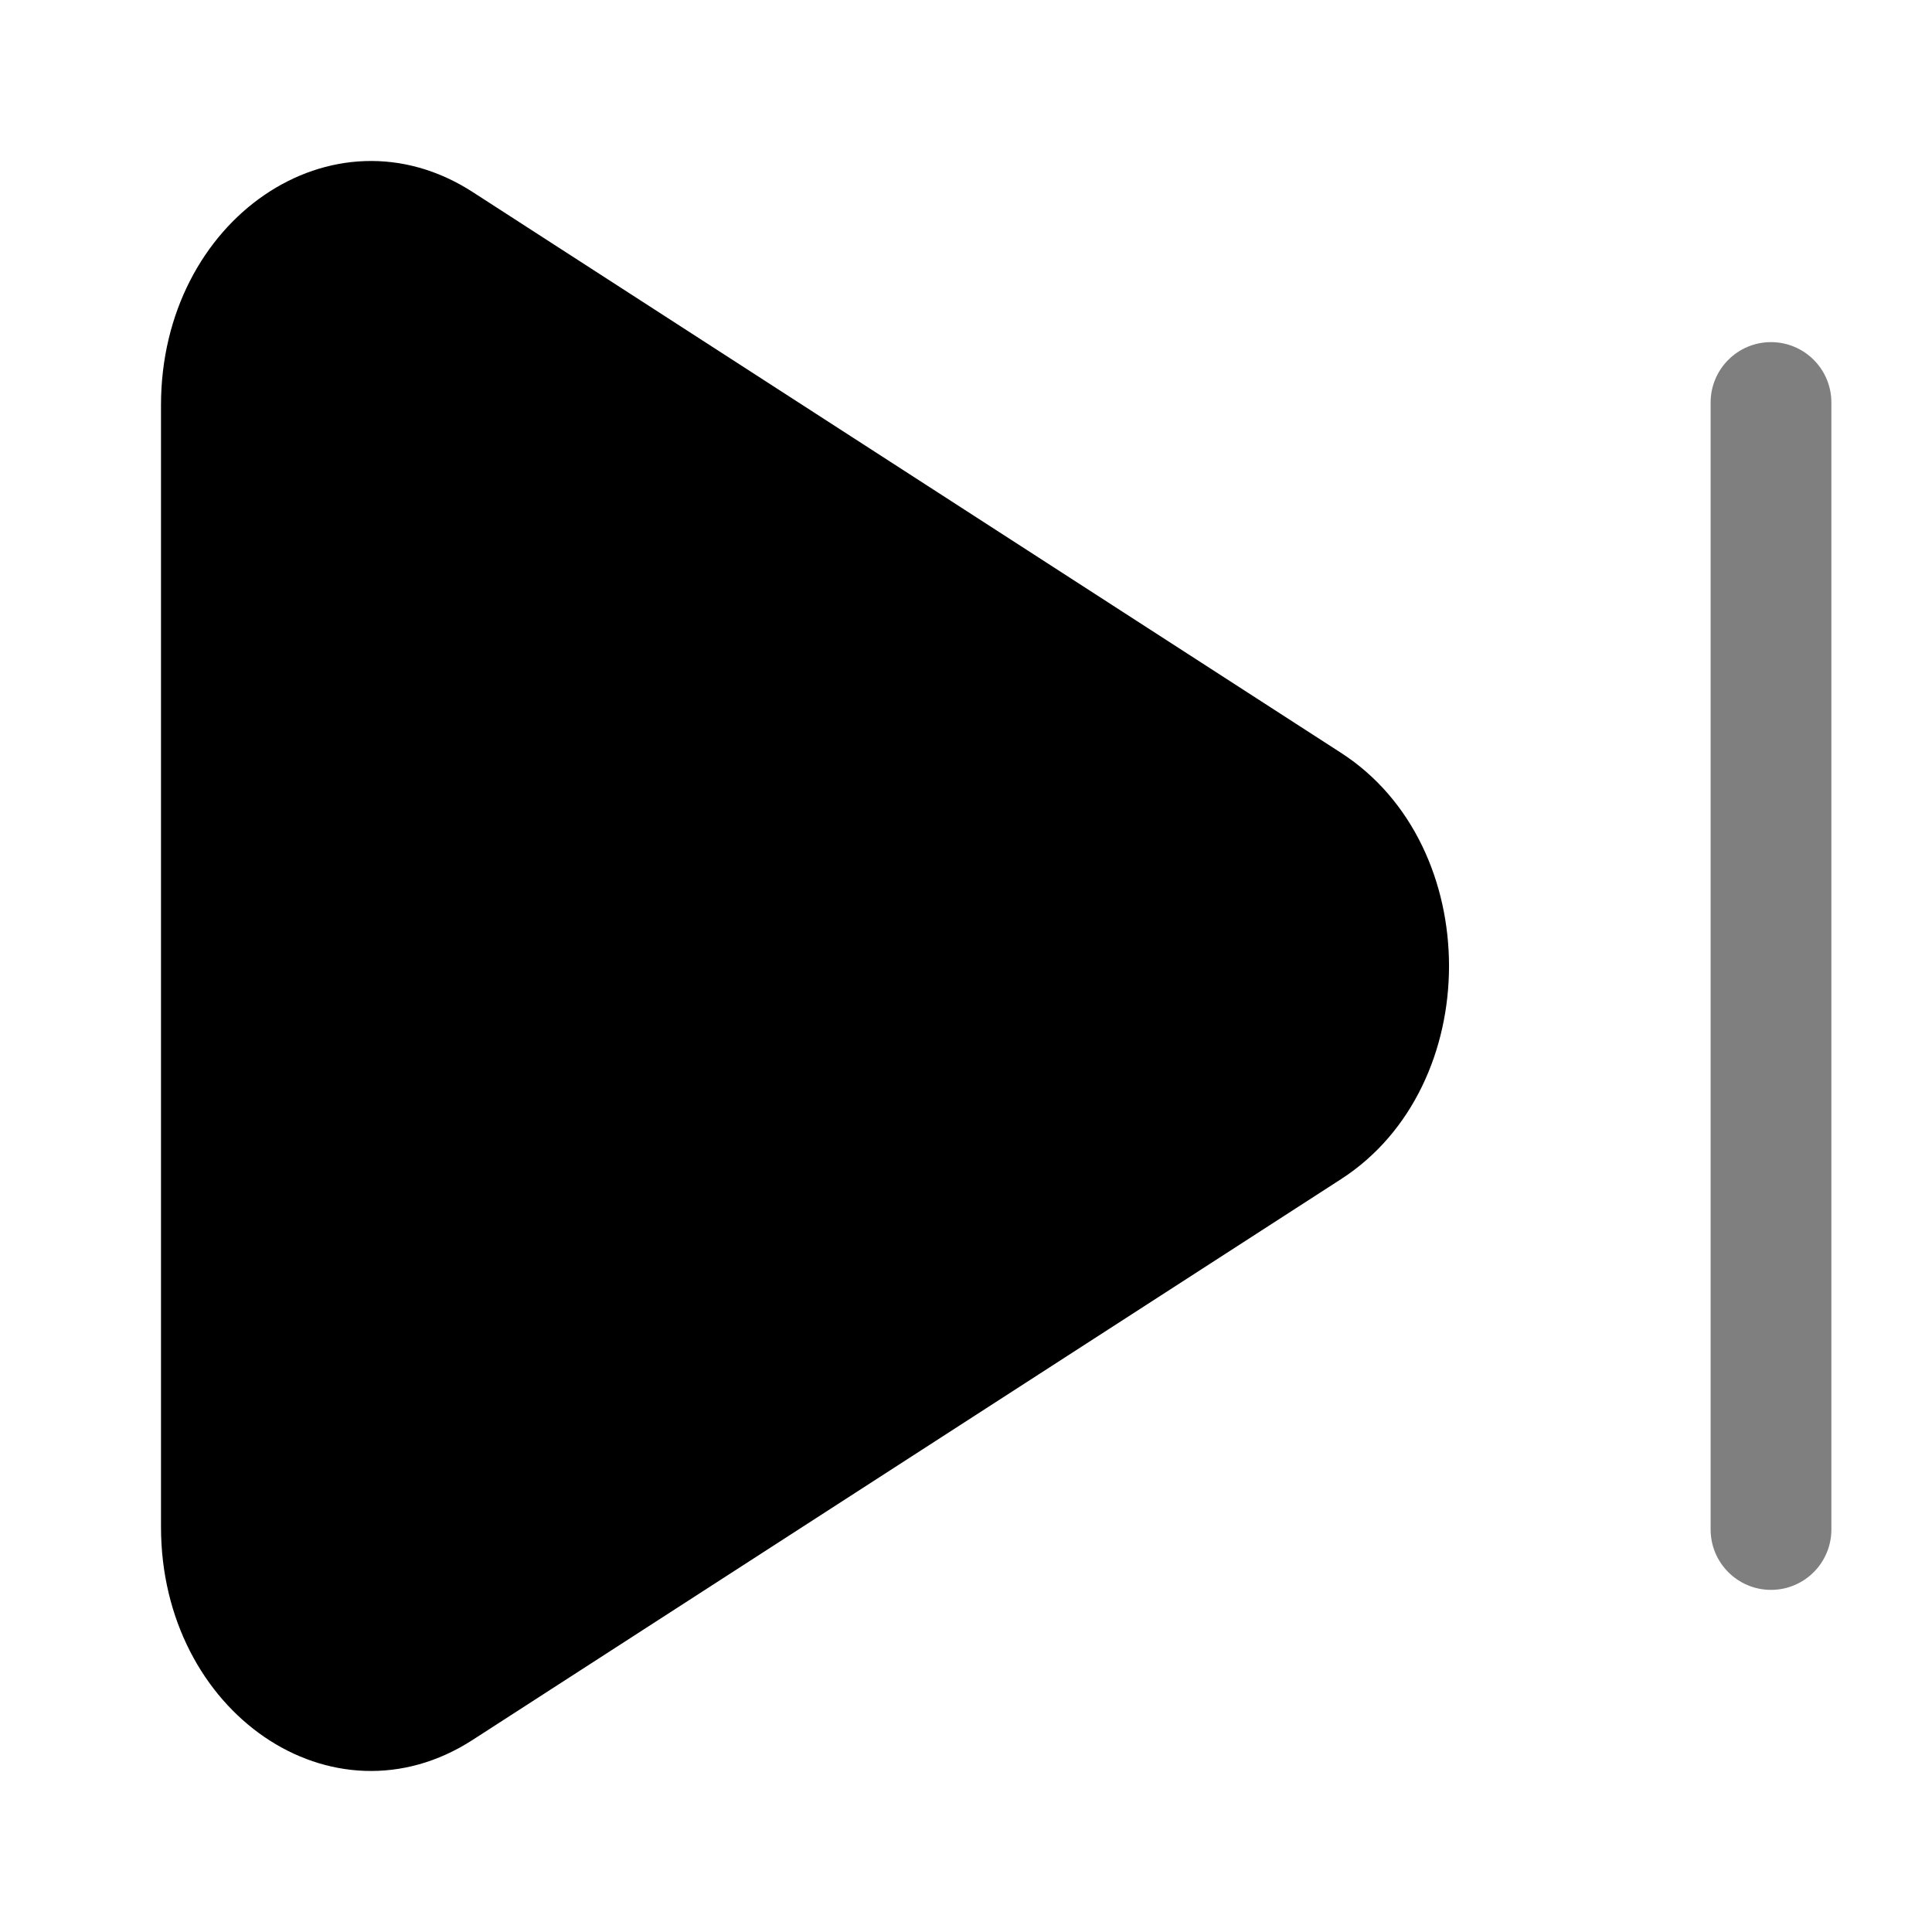
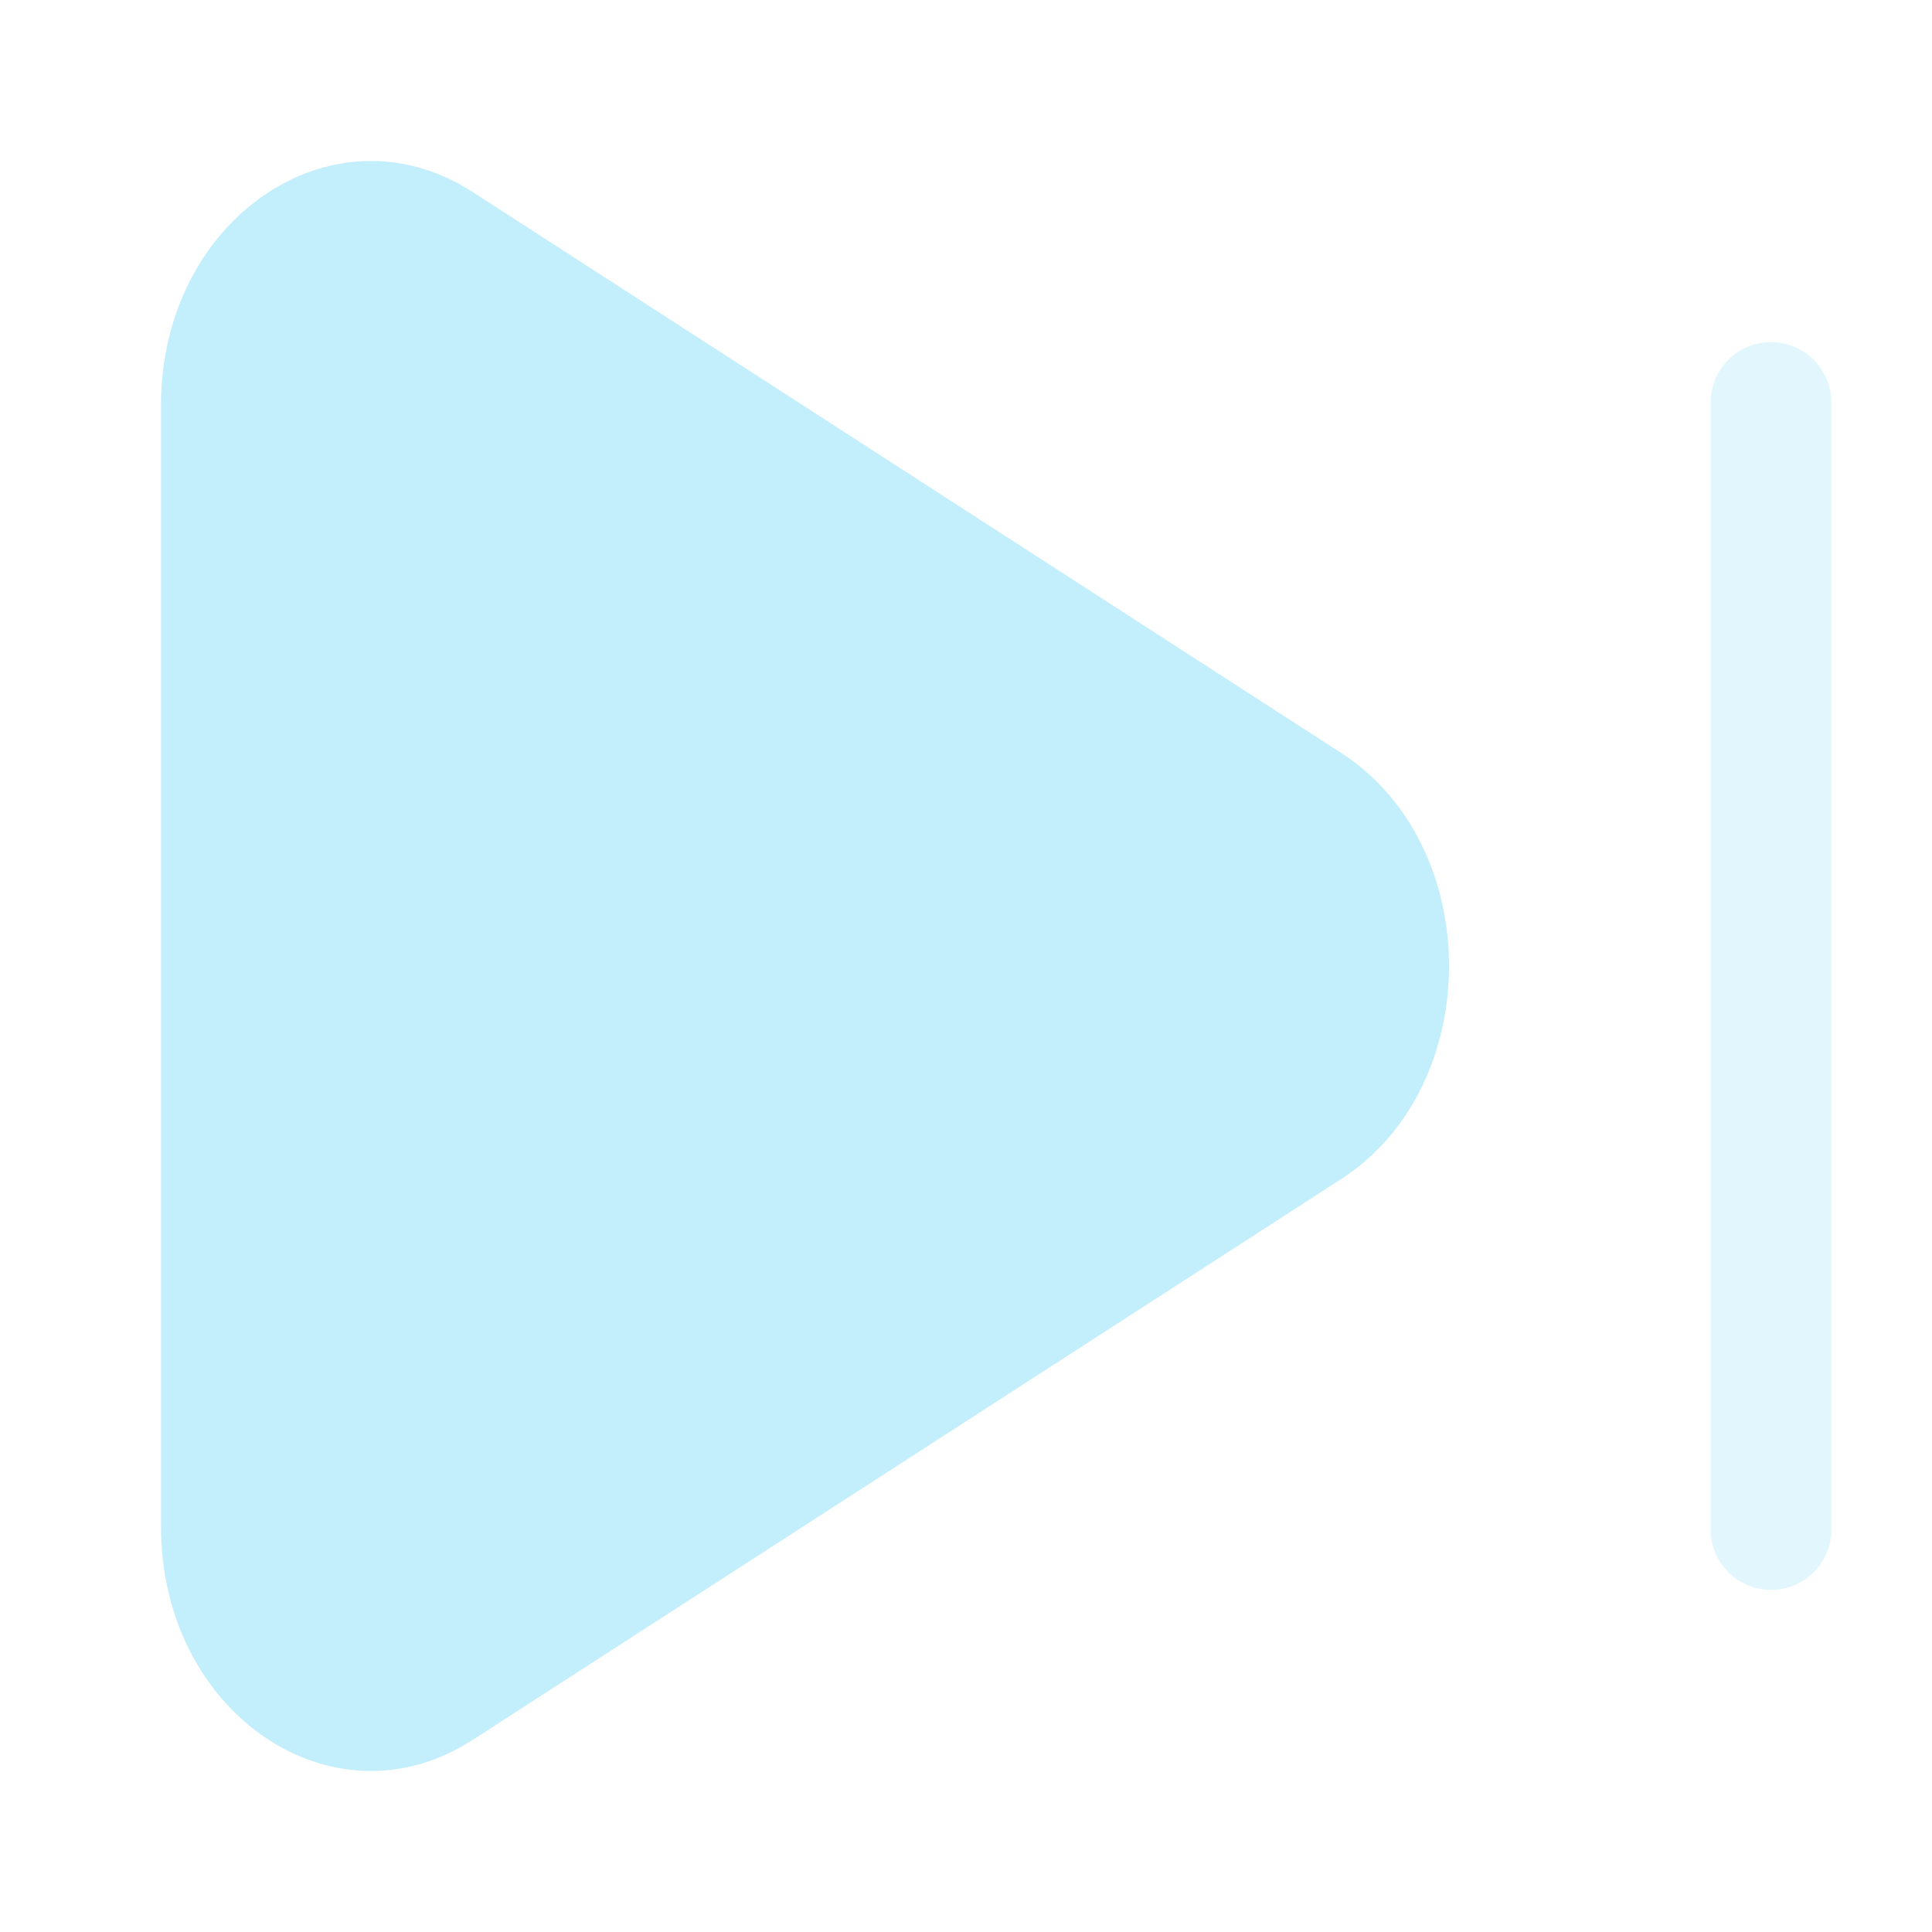
<svg xmlns="http://www.w3.org/2000/svg" width="48px" height="48px" viewBox="0 0 24 24" fill="none">
  <g id="SVGRepo_bgCarrier" stroke-width="0" />
-   <g id="SVGRepo_tracerCarrier" stroke-linecap="round" stroke-linejoin="round" stroke="#CCCCCC" stroke-width="1.344" />
+   <g id="SVGRepo_tracerCarrier" stroke-linecap="round" stroke-linejoin="round" stroke="#c3eefc" stroke-width="1.344" />
  <g id="SVGRepo_iconCarrier">
-     <path opacity="0.5" d="M22.75 5C22.75 4.586 22.414 4.25 22 4.25C21.586 4.25 21.25 4.586 21.25 5V19C21.25 19.414 21.586 19.75 22 19.75C22.414 19.75 22.75 19.414 22.75 19V5Z" fill="#000000" />
-     <path d="M16.66 14.647C18.447 13.493 18.447 10.507 16.66 9.353L5.871 2.385C4.134 1.264 2 2.724 2 5.033V18.967C2 21.276 4.134 22.736 5.871 21.614L16.66 14.647Z" fill="#000000" />
+     <path opacity="0.5" d="M22.75 5C22.75 4.586 22.414 4.25 22 4.25C21.586 4.25 21.25 4.586 21.25 5V19C21.25 19.414 21.586 19.75 22 19.75C22.414 19.75 22.75 19.414 22.75 19V5Z" fill="#c3eefc" />
+     <path d="M16.66 14.647C18.447 13.493 18.447 10.507 16.66 9.353L5.871 2.385C4.134 1.264 2 2.724 2 5.033V18.967C2 21.276 4.134 22.736 5.871 21.614L16.66 14.647Z" fill="#c3eefc" />
  </g>
</svg>
